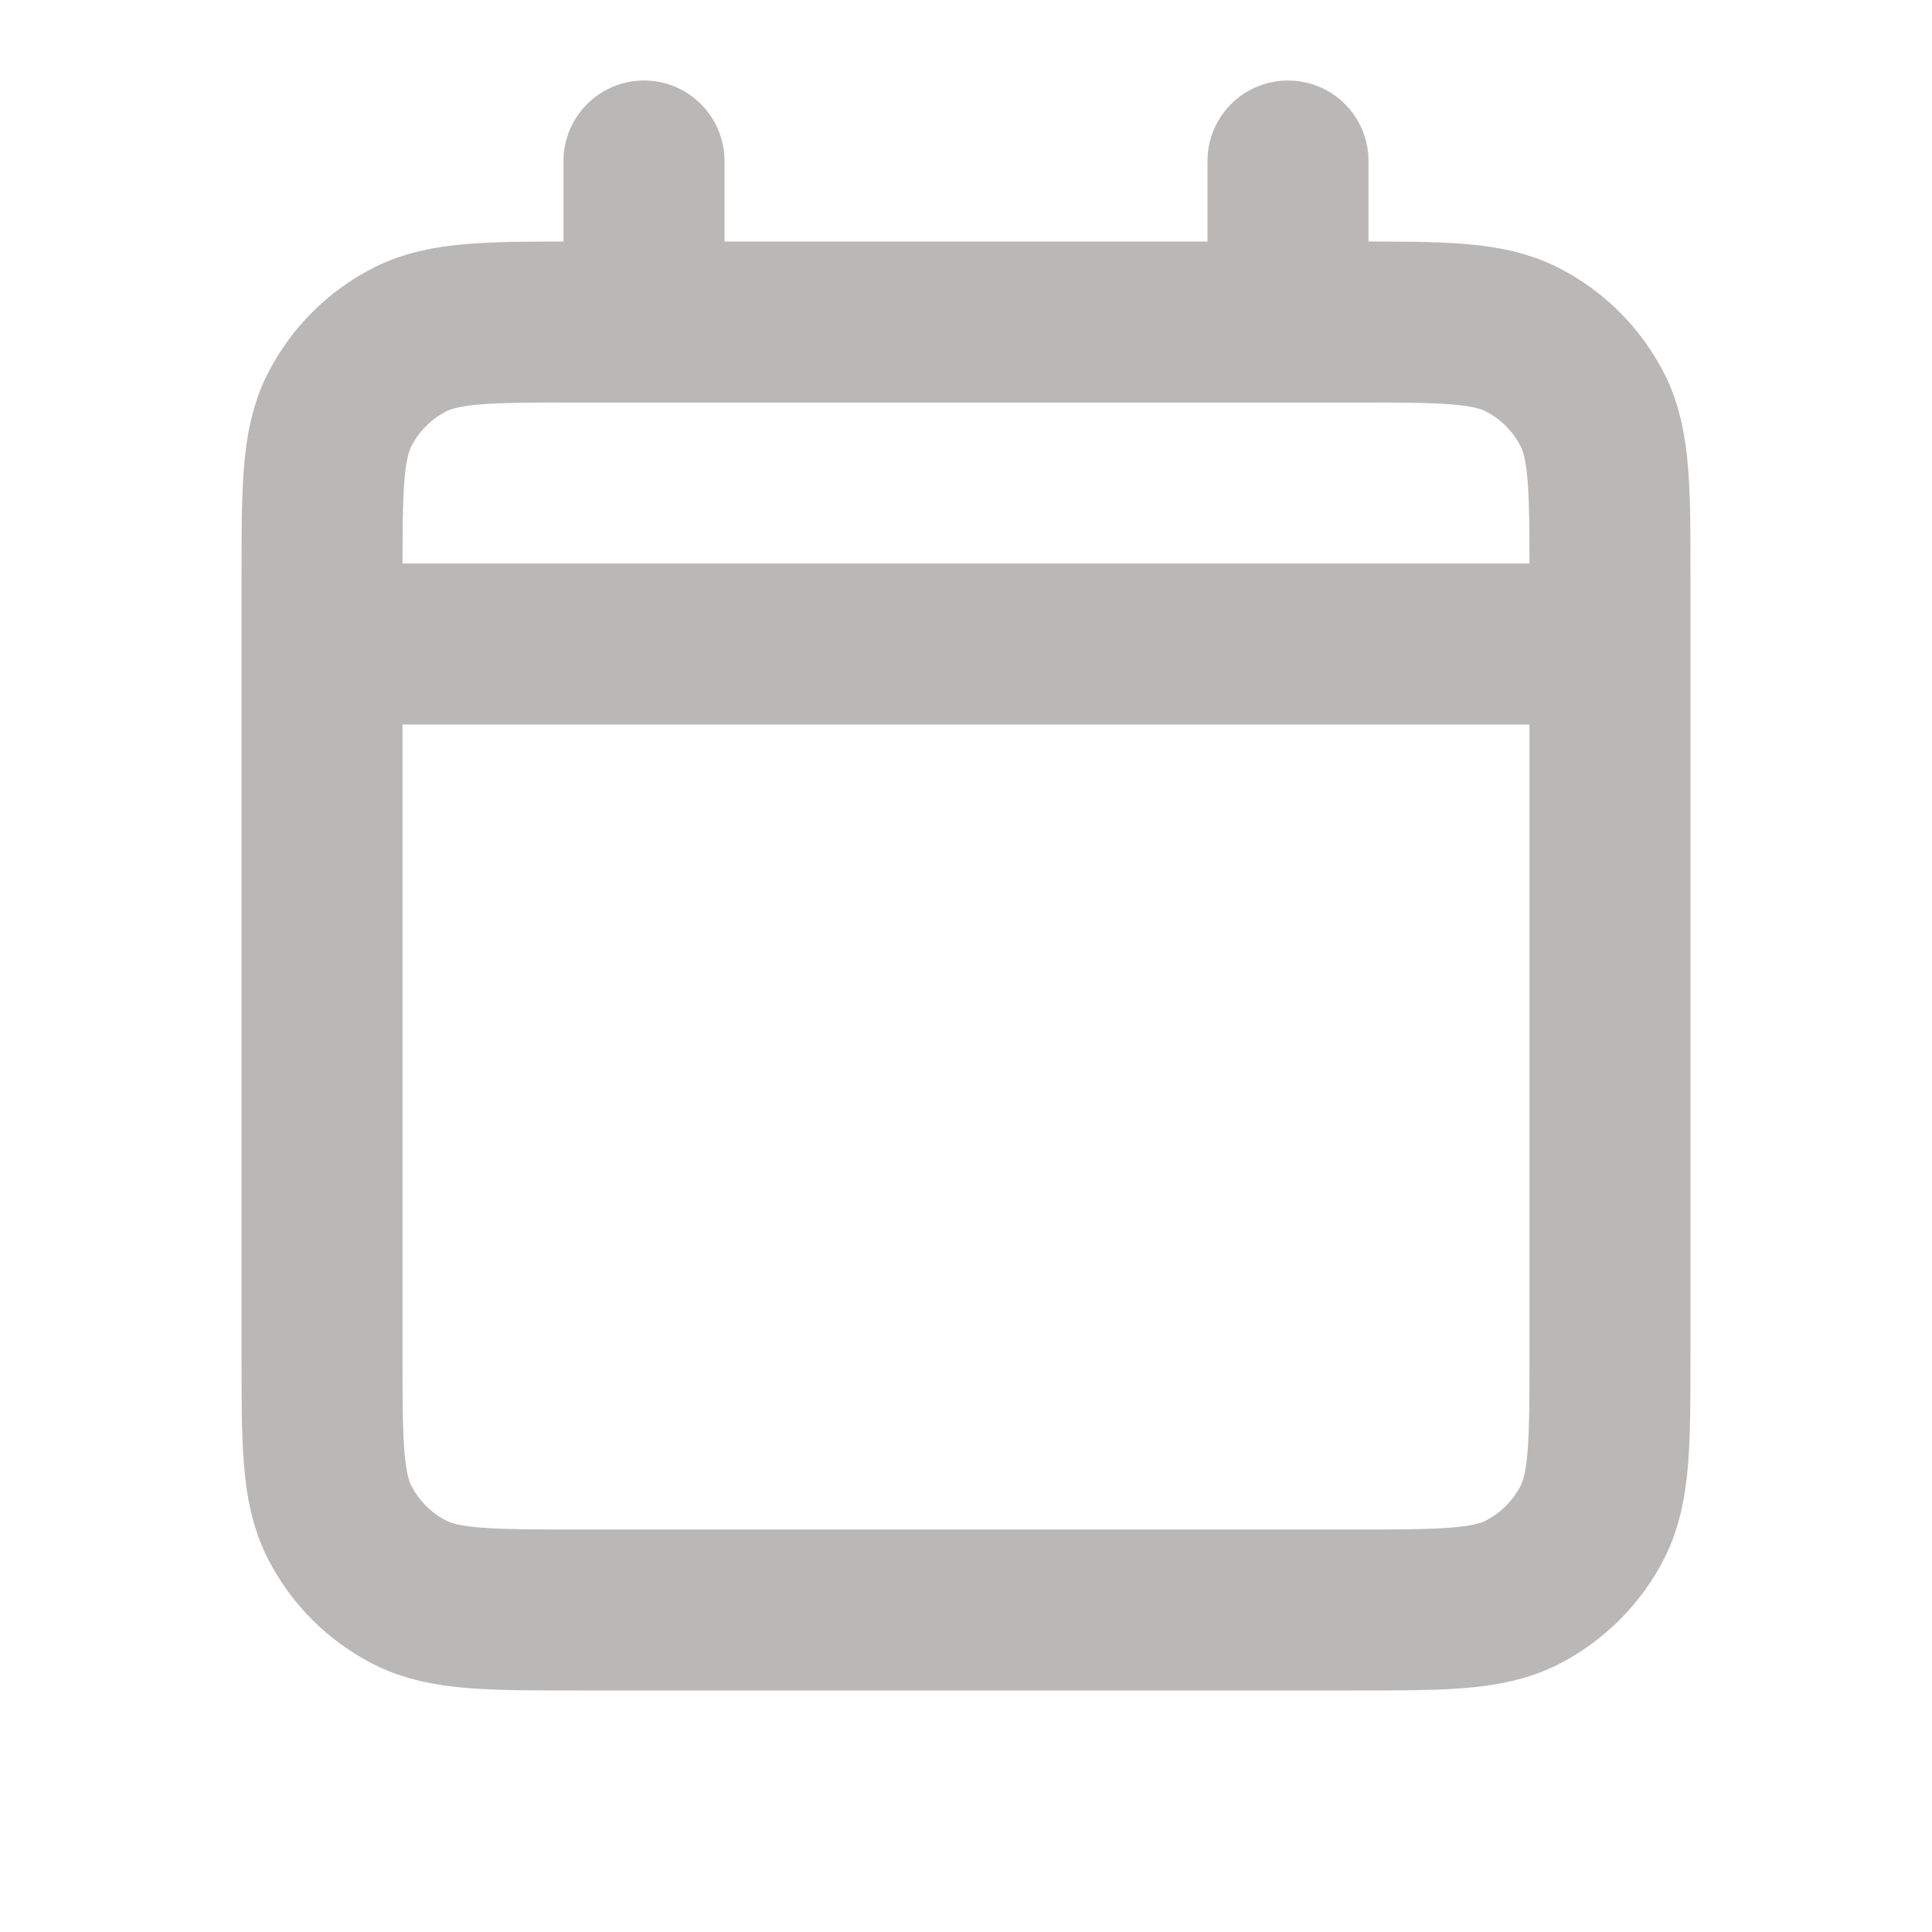
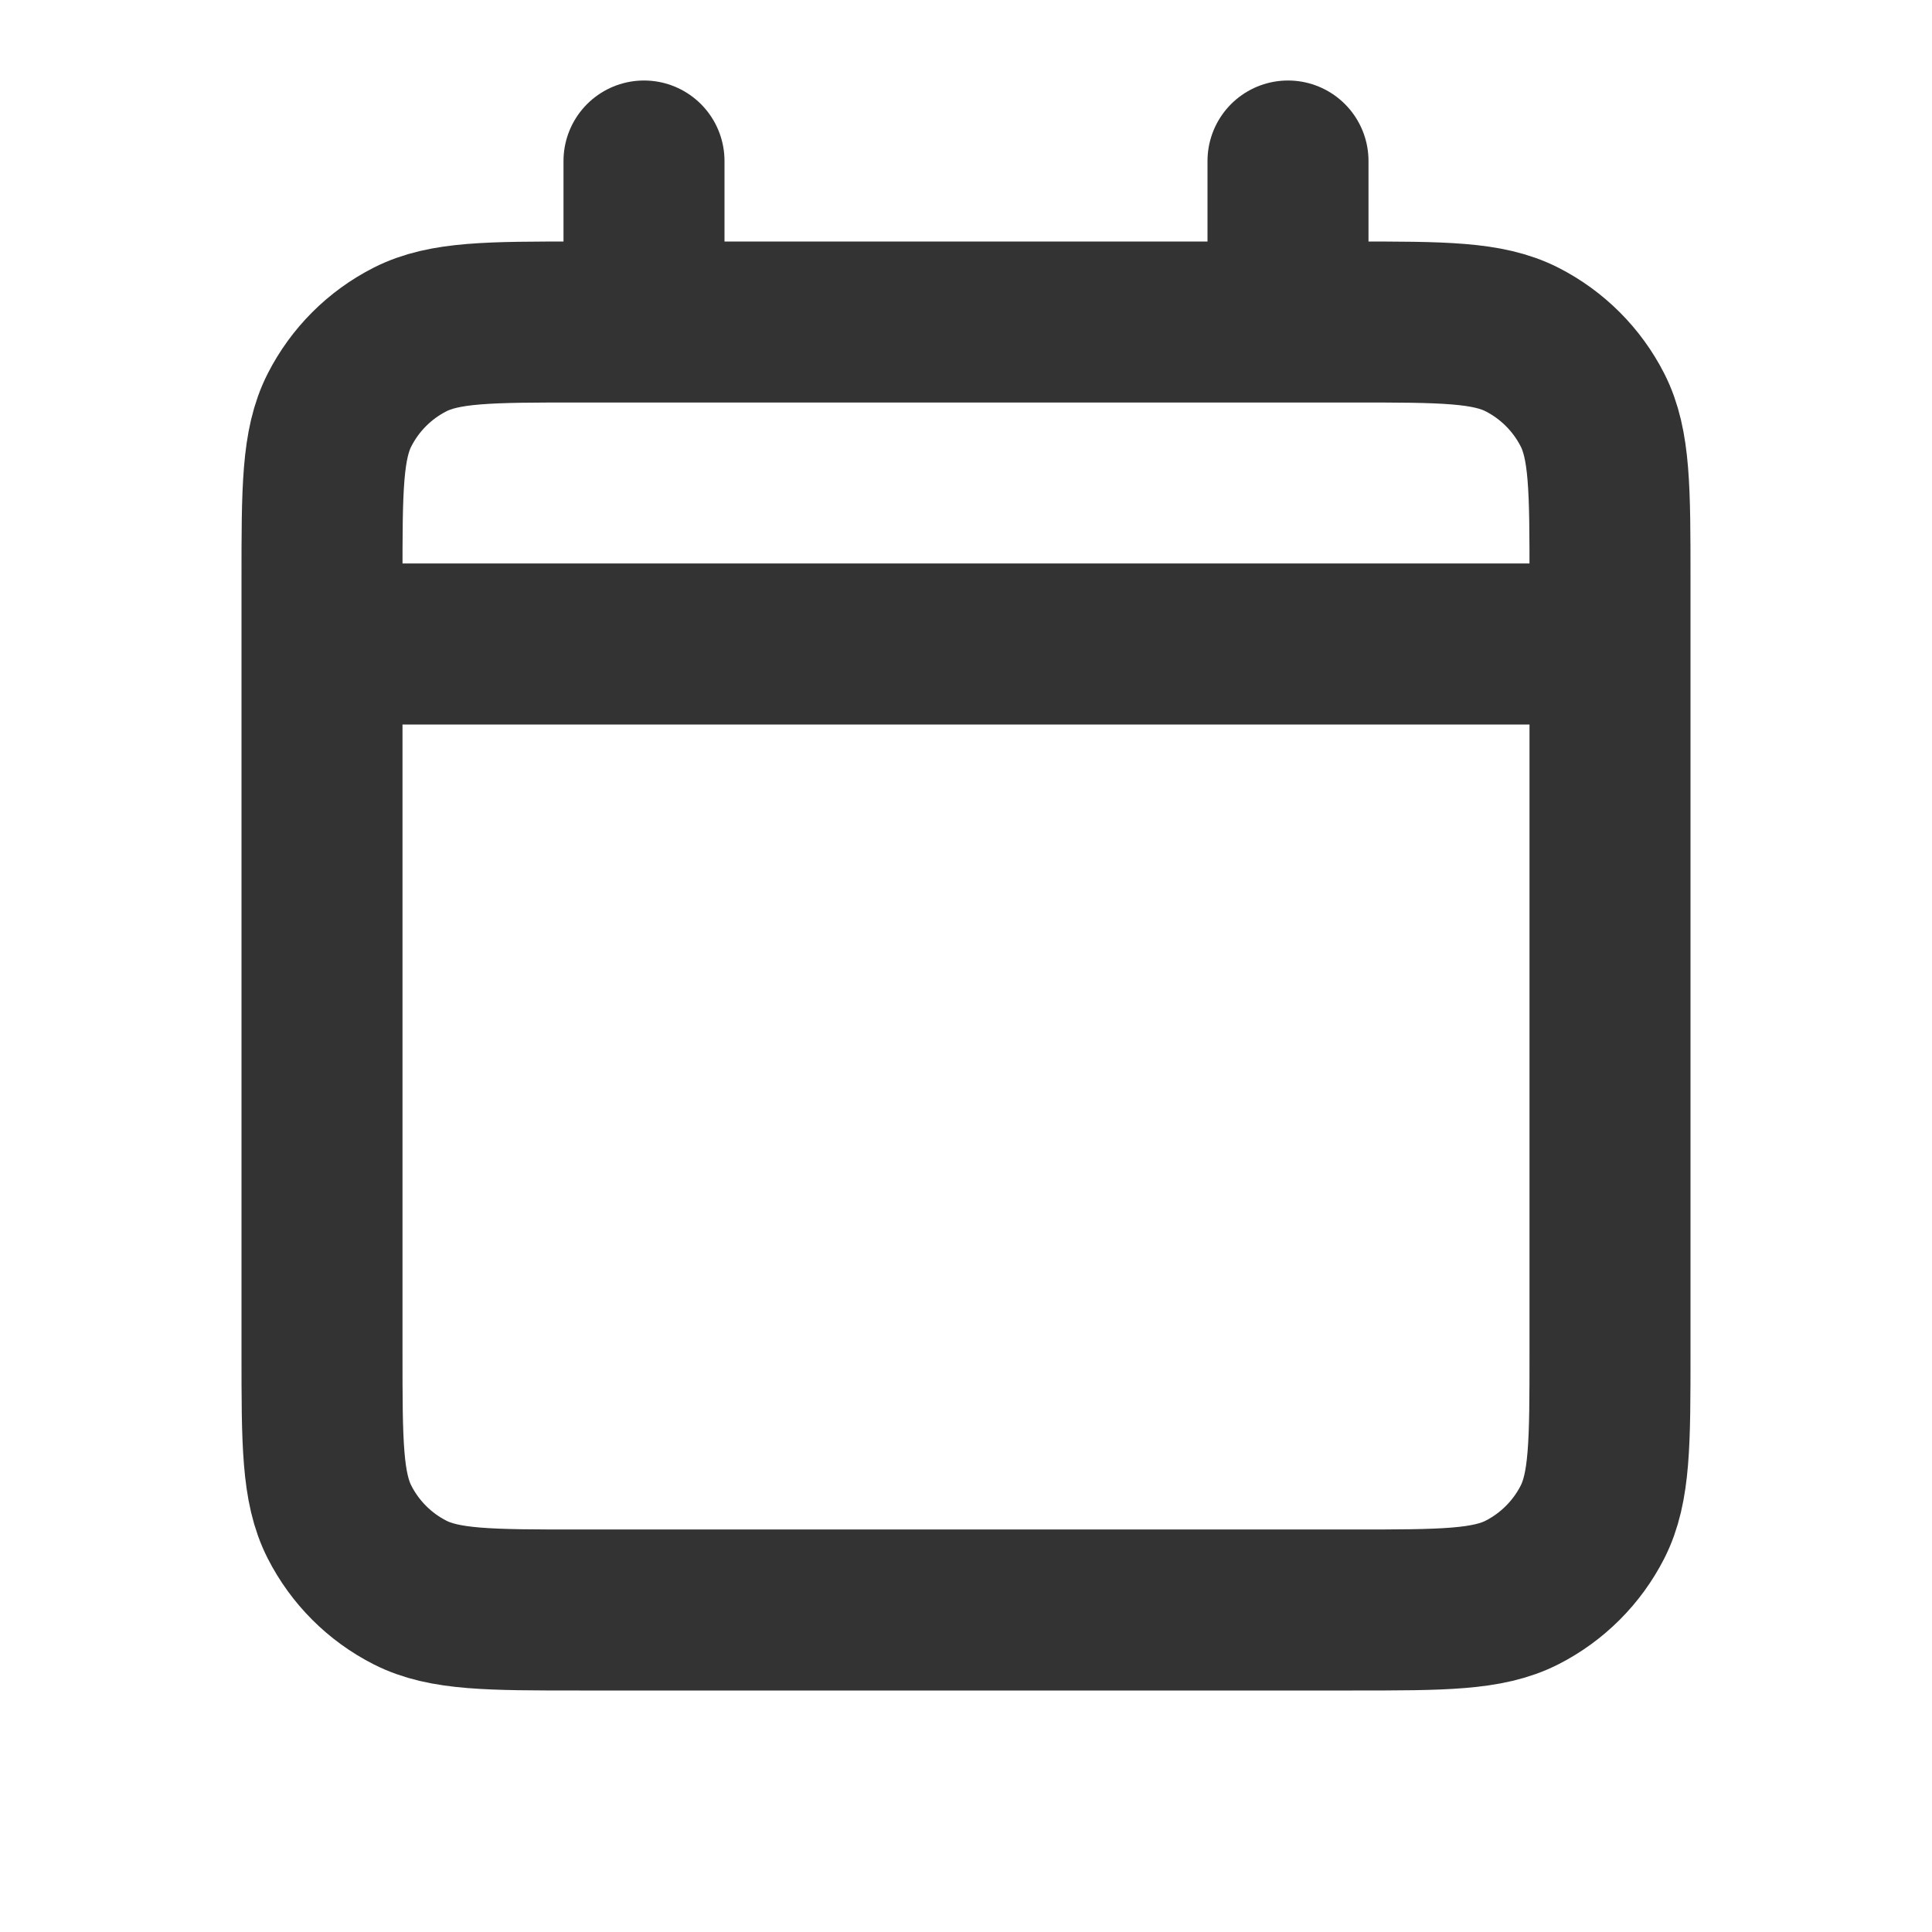
- <svg xmlns="http://www.w3.org/2000/svg" width="current" height="current" viewBox="0 0 24 24" fill="none">
-   <path d="M4 8H20M16 2V4M8 2V4M7.2 4H16.8C17.92 4 18.48 4 18.908 4.218C19.284 4.41 19.59 4.716 19.782 5.092C20 5.52 20 6.08 20 7.2V16.8C20 17.92 20 18.48 19.782 18.908C19.59 19.284 19.284 19.59 18.908 19.782C18.48 20 17.92 20 16.8 20H7.2C6.08 20 5.52 20 5.092 19.782C4.715 19.59 4.41 19.284 4.218 18.908C4 18.48 4 17.92 4 16.8V7.2C4 6.08 4 5.52 4.218 5.092C4.41 4.716 4.715 4.41 5.092 4.218C5.52 4 6.08 4 7.2 4Z" stroke="#BAB8B6" stroke-width="2" stroke-linecap="round" stroke-linejoin="round" />
+ <svg xmlns="http://www.w3.org/2000/svg" width="24" height="24" viewBox="0 0 24 24" fill="none">
+   <path d="M4 8H20M16 2V4M8 2V4M7.2 4H16.8C17.92 4 18.48 4 18.908 4.218C19.284 4.41 19.59 4.716 19.782 5.092C20 5.52 20 6.08 20 7.2V16.8C20 17.92 20 18.48 19.782 18.908C19.59 19.284 19.284 19.59 18.908 19.782C18.48 20 17.92 20 16.8 20H7.2C6.08 20 5.52 20 5.092 19.782C4.715 19.59 4.41 19.284 4.218 18.908C4 18.48 4 17.92 4 16.8V7.2C4 6.08 4 5.52 4.218 5.092C4.41 4.716 4.715 4.41 5.092 4.218C5.52 4 6.08 4 7.2 4Z" stroke="#333333" stroke-width="2" stroke-linecap="round" stroke-linejoin="round" />
</svg>
